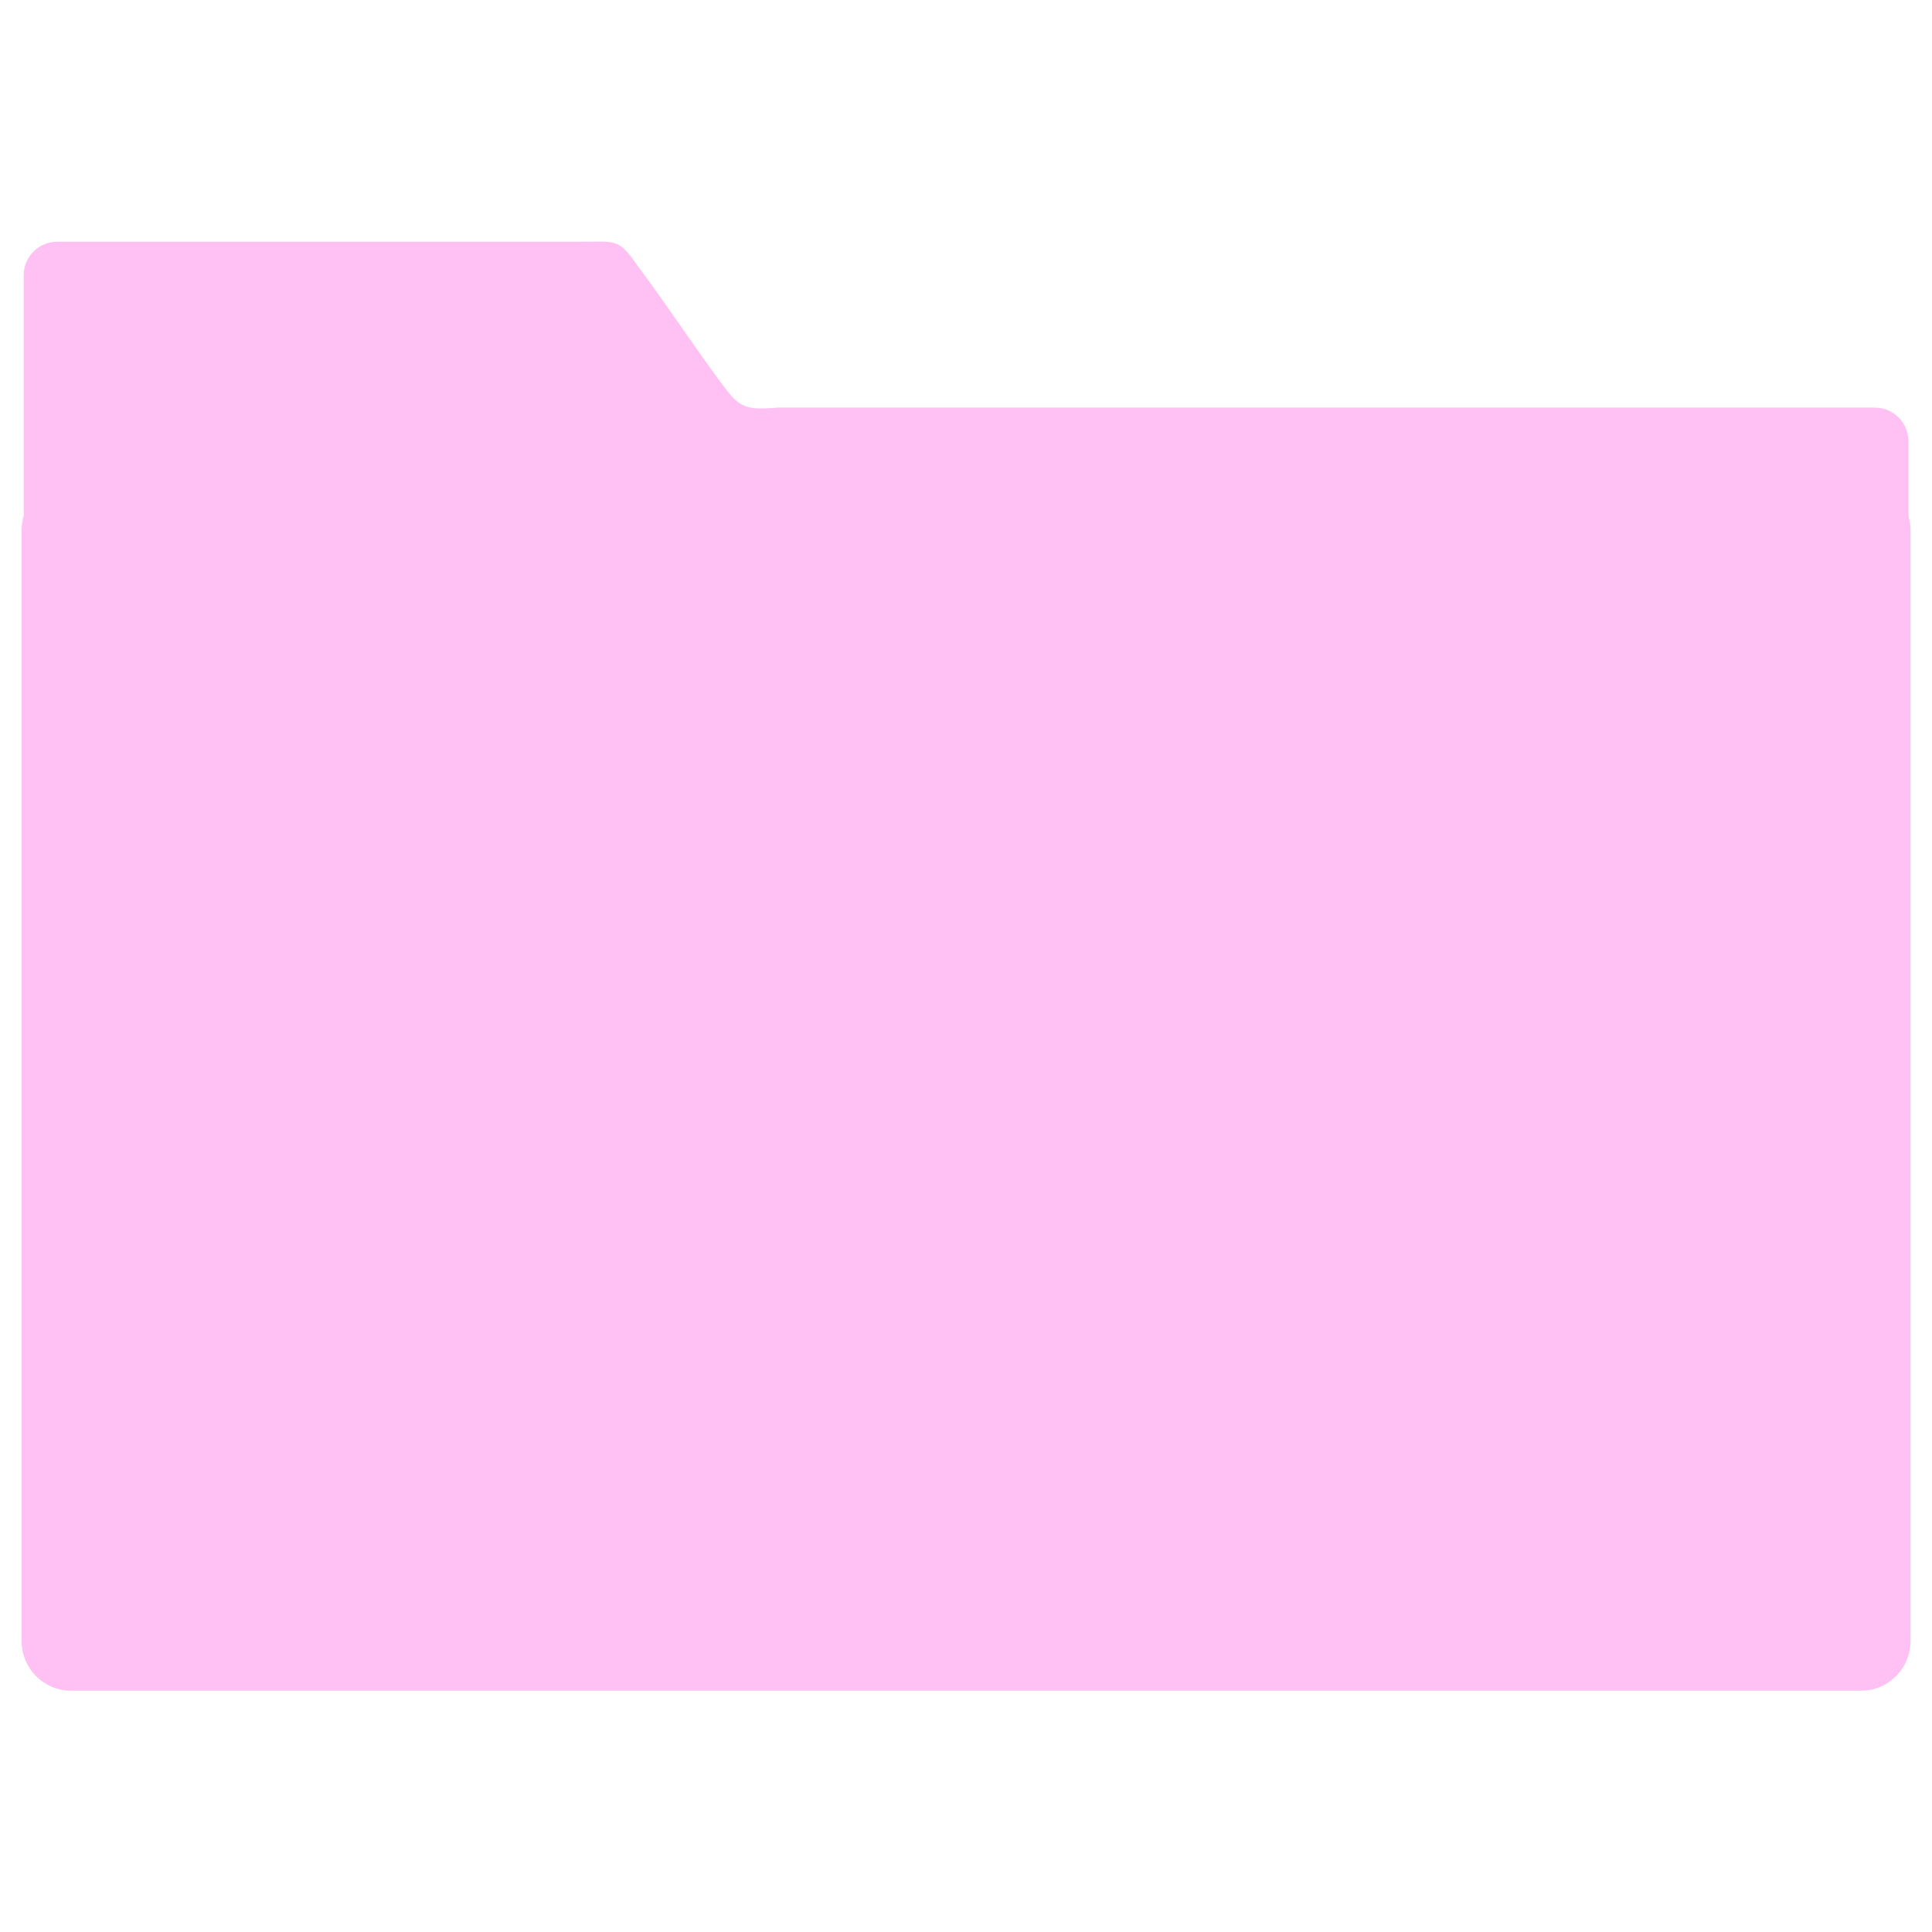
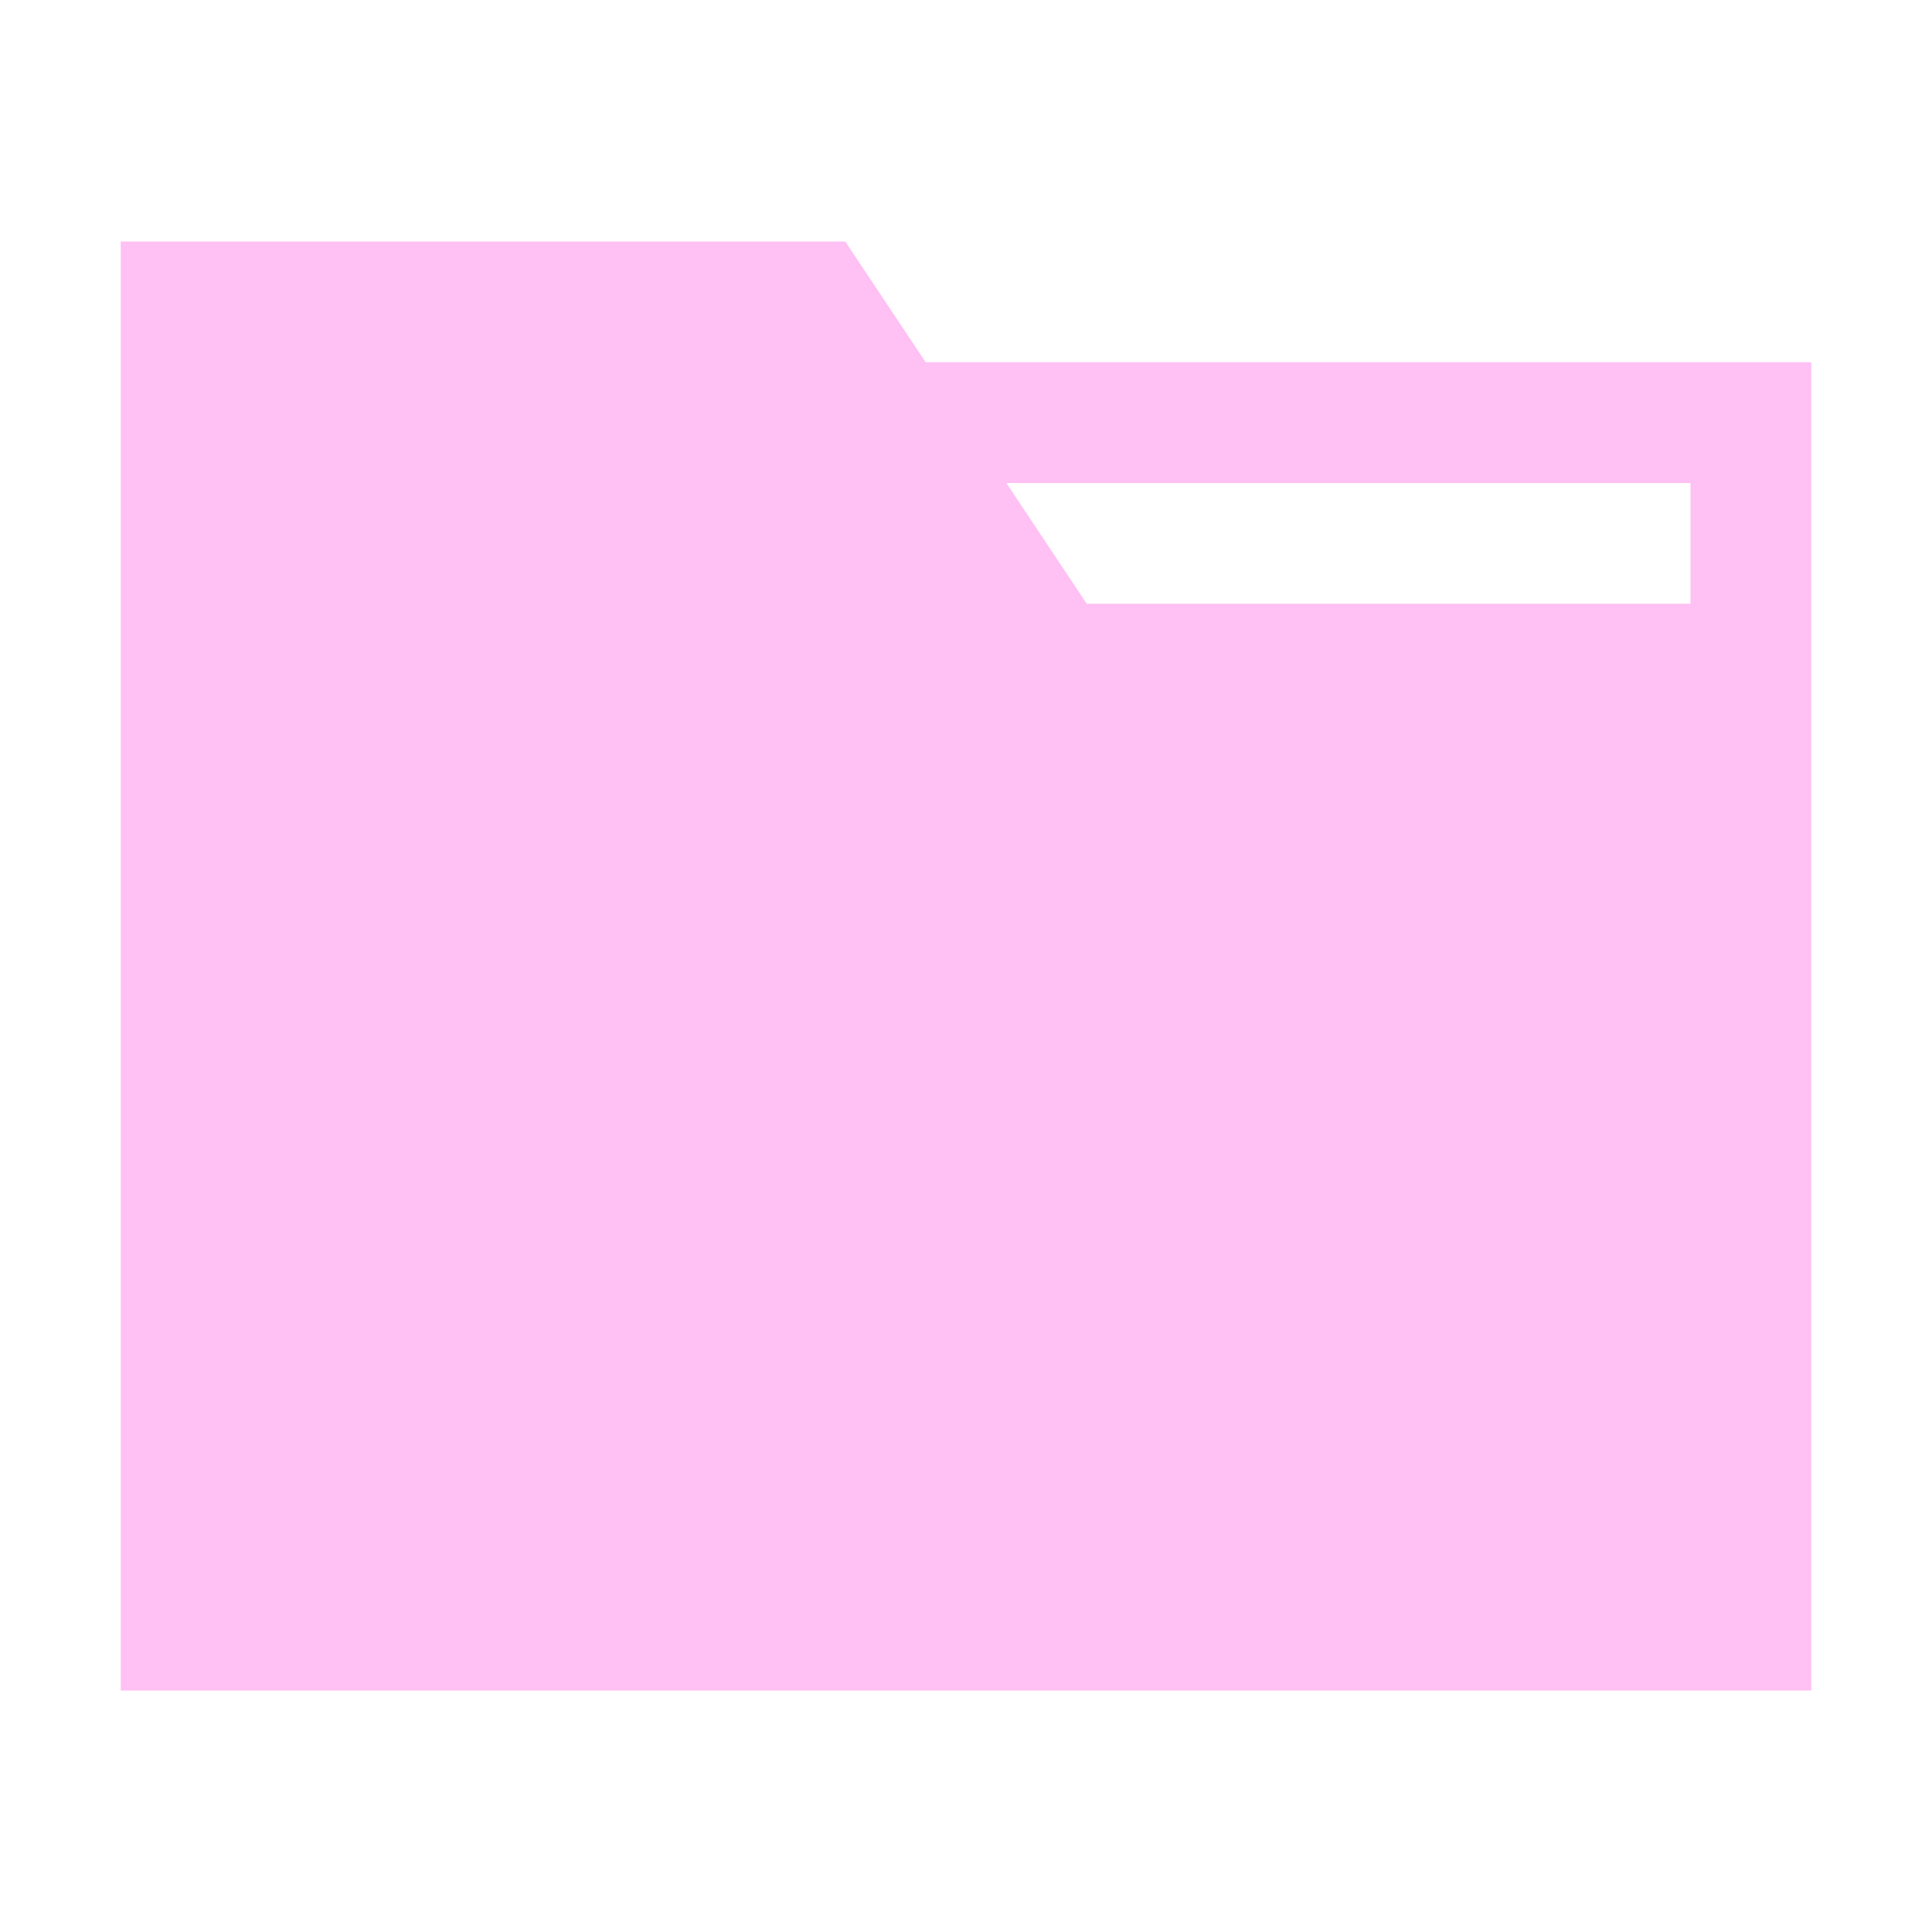
- <svg xmlns="http://www.w3.org/2000/svg" viewBox="0 0 16 16">
-   <g transform="matrix(.04235 0 0 .04193 12.359-25.862)" fill="#60aae5" stroke="#4f96d1">
-     <g fill="#ffc0f3">
-       <path transform="matrix(.7872 0 0 .79524 415.34 430.11)" d="m-884.1 294.78c-4.626 0-8.349 3.718-8.349 8.335v119.41l468.19 1v-79.2c0-4.618-3.724-8.335-8.35-8.335h-272.65c-8.51.751-9.607-.377-13.812-5.981-5.964-7.968-14.969-21.443-20.84-29.21-4.712-6.805-5.477-6.02-13.292-6.02z" stroke="none" color="#000" />
-       <path d="m.588 4.07c-.178 0-.32.142-.32.32v9.199c0 .178.142.32.32.32h14.824c.178 0 .32-.142.32-.32v-9.199c0-.178-.142-.32-.32-.32z" transform="matrix(23.61017 0 0 23.85134-291.8 616.81)" stroke="#aaa" stroke-width=".079" />
+ <svg xmlns="http://www.w3.org/2000/svg" width="22" height="22" id="svg2" version="1.1" viewBox="0 0 16 16">
+   <defs id="defs8" />
+   <g id="layer1" transform="translate(0,-1036.362)">
+     <g id="layer1-5" style="fill:#122036;fill-opacity:1">
+       <path id="rect4139" transform="translate(0,1036.362)" d="m 1,2 v 12 h 6 8 V 5 4 3 H 14 7.666 L 7,2 Z M 8.334,4 H 14 V 5 H 9 Z" style="opacity:1;fill:#ffc0f3;fill-opacity:1;stroke:none;stroke-width:2;stroke-linecap:round;stroke-linejoin:round;stroke-miterlimit:4;stroke-dasharray:none;stroke-opacity:1" />
    </g>
-     <rect transform="matrix(.7872 0 0 .79524 415.34 430.11)" y="356.85" x="-890.28" height="295.13" width="463.85" fill="none" stroke="#ffc0f3" stroke-linejoin="round" stroke-linecap="round" stroke-width="5.376" rx="9.63" />
  </g>
</svg>
